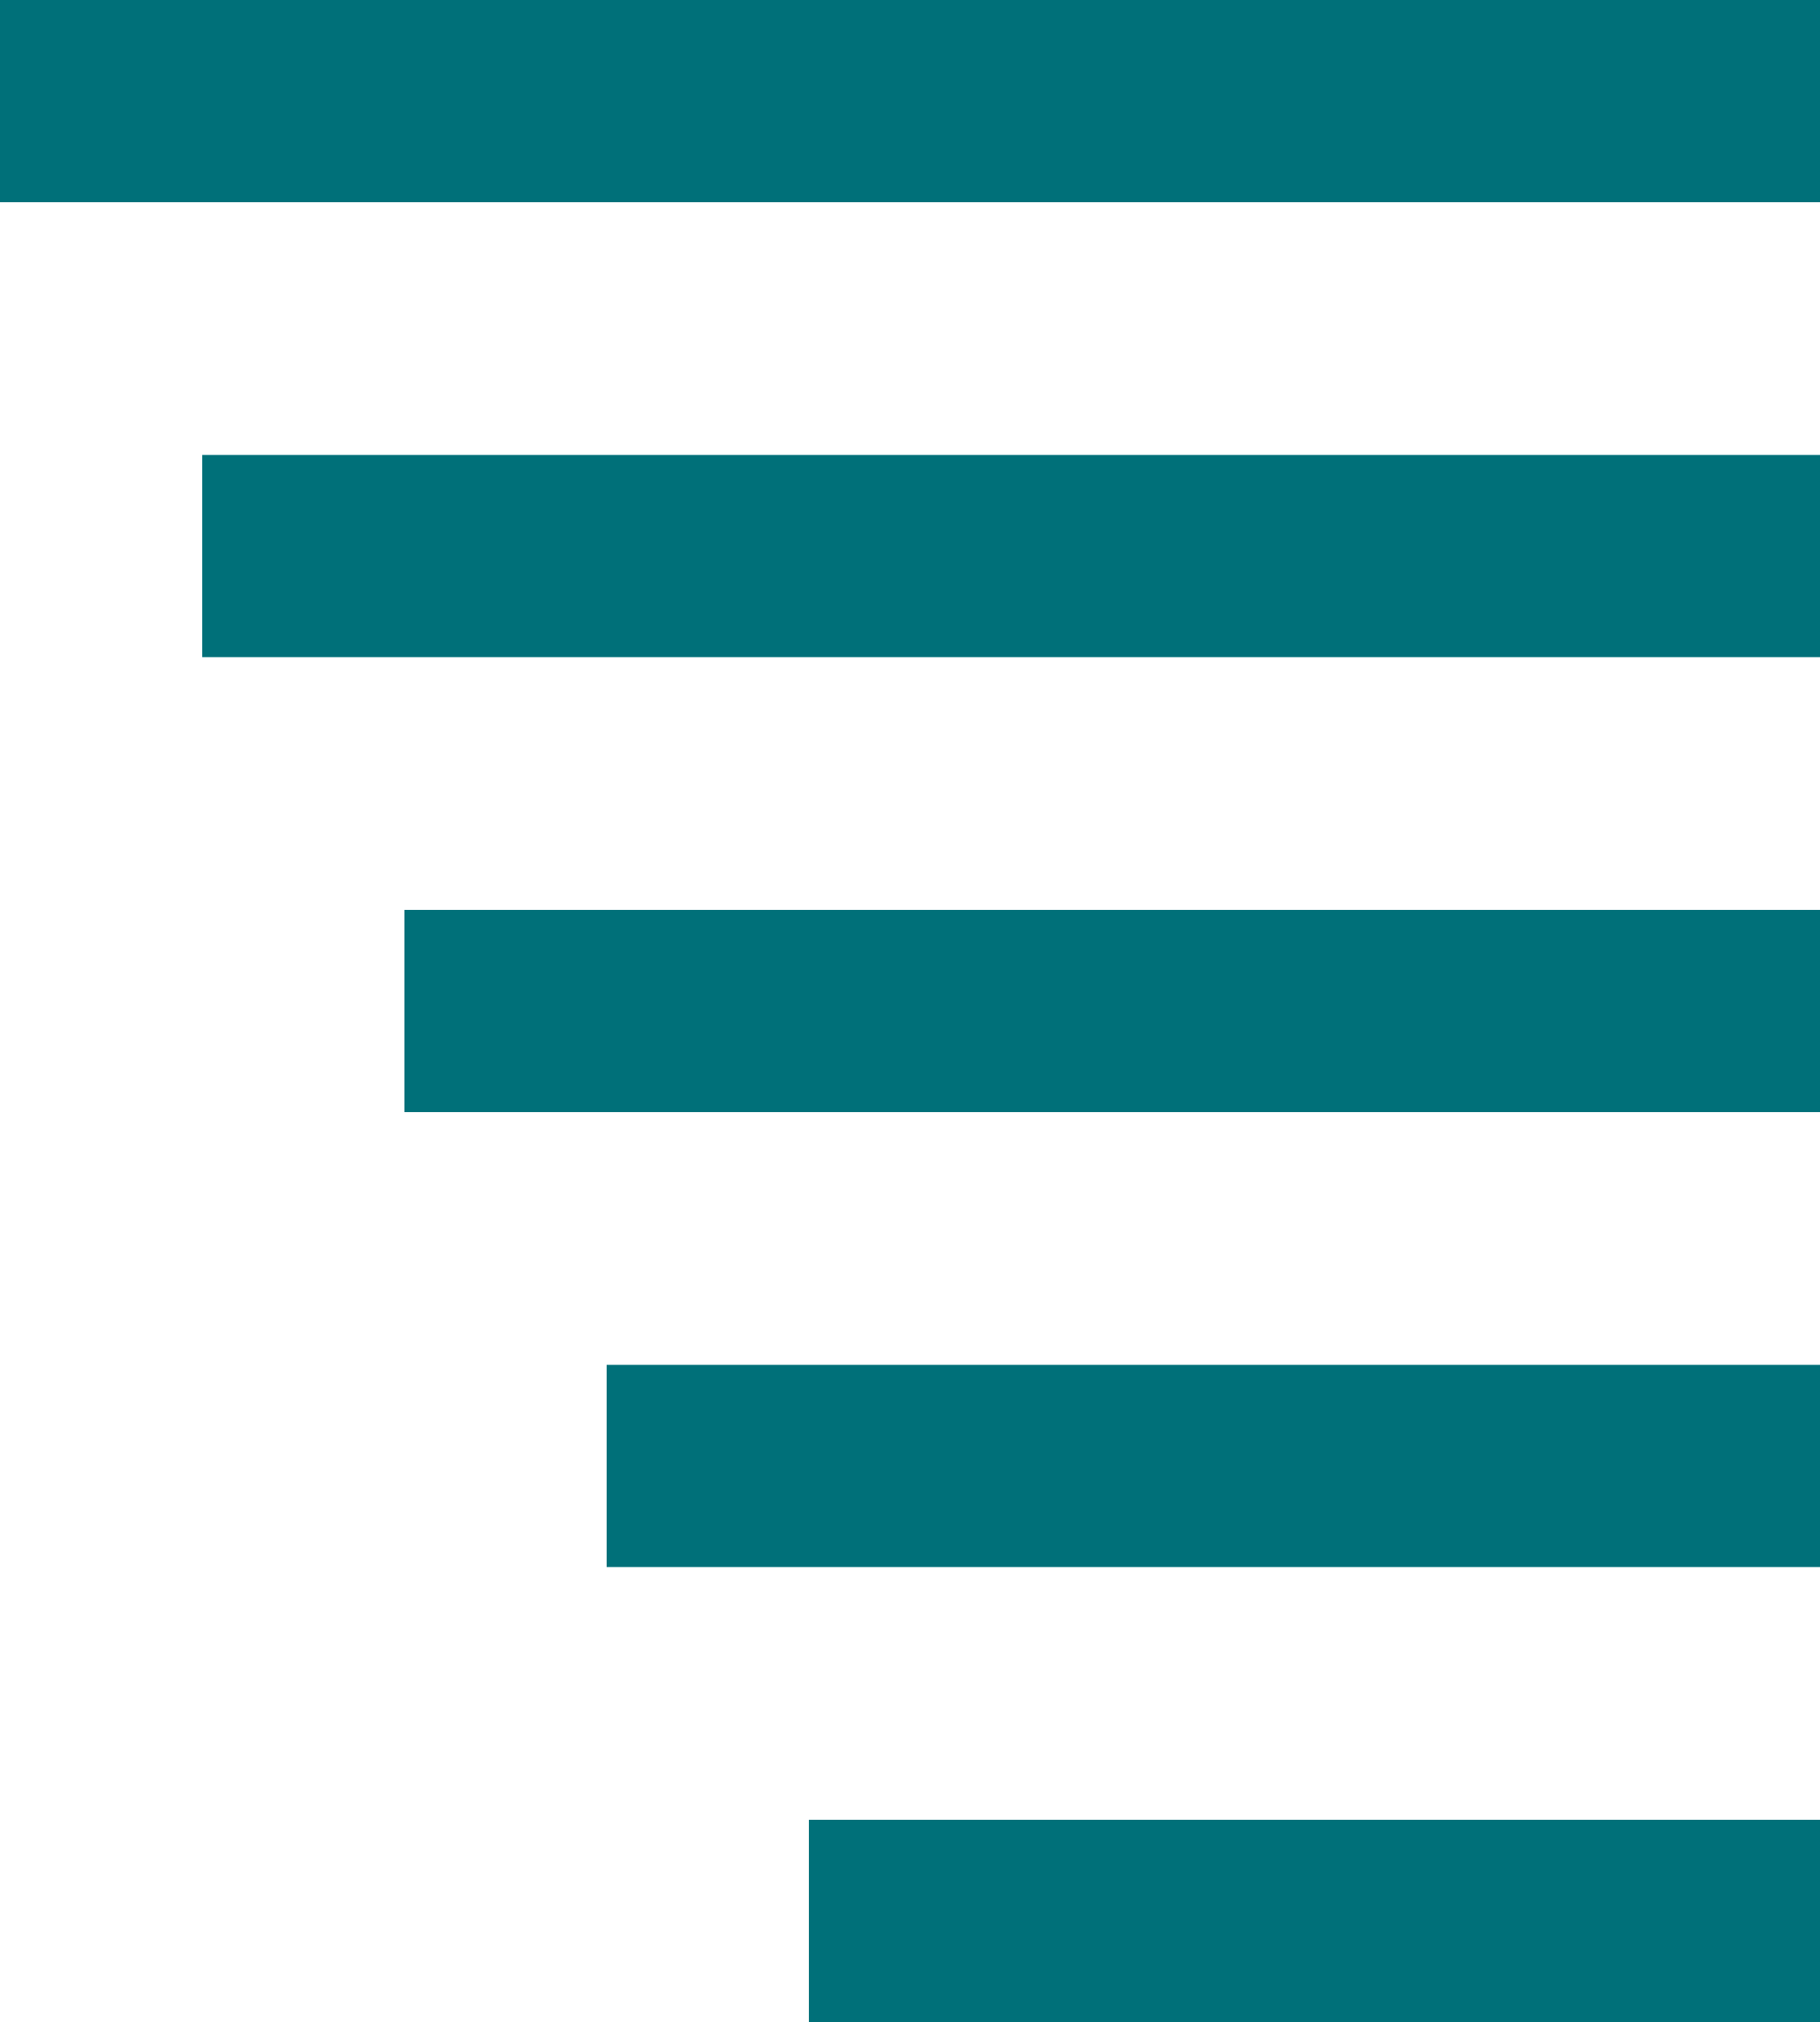
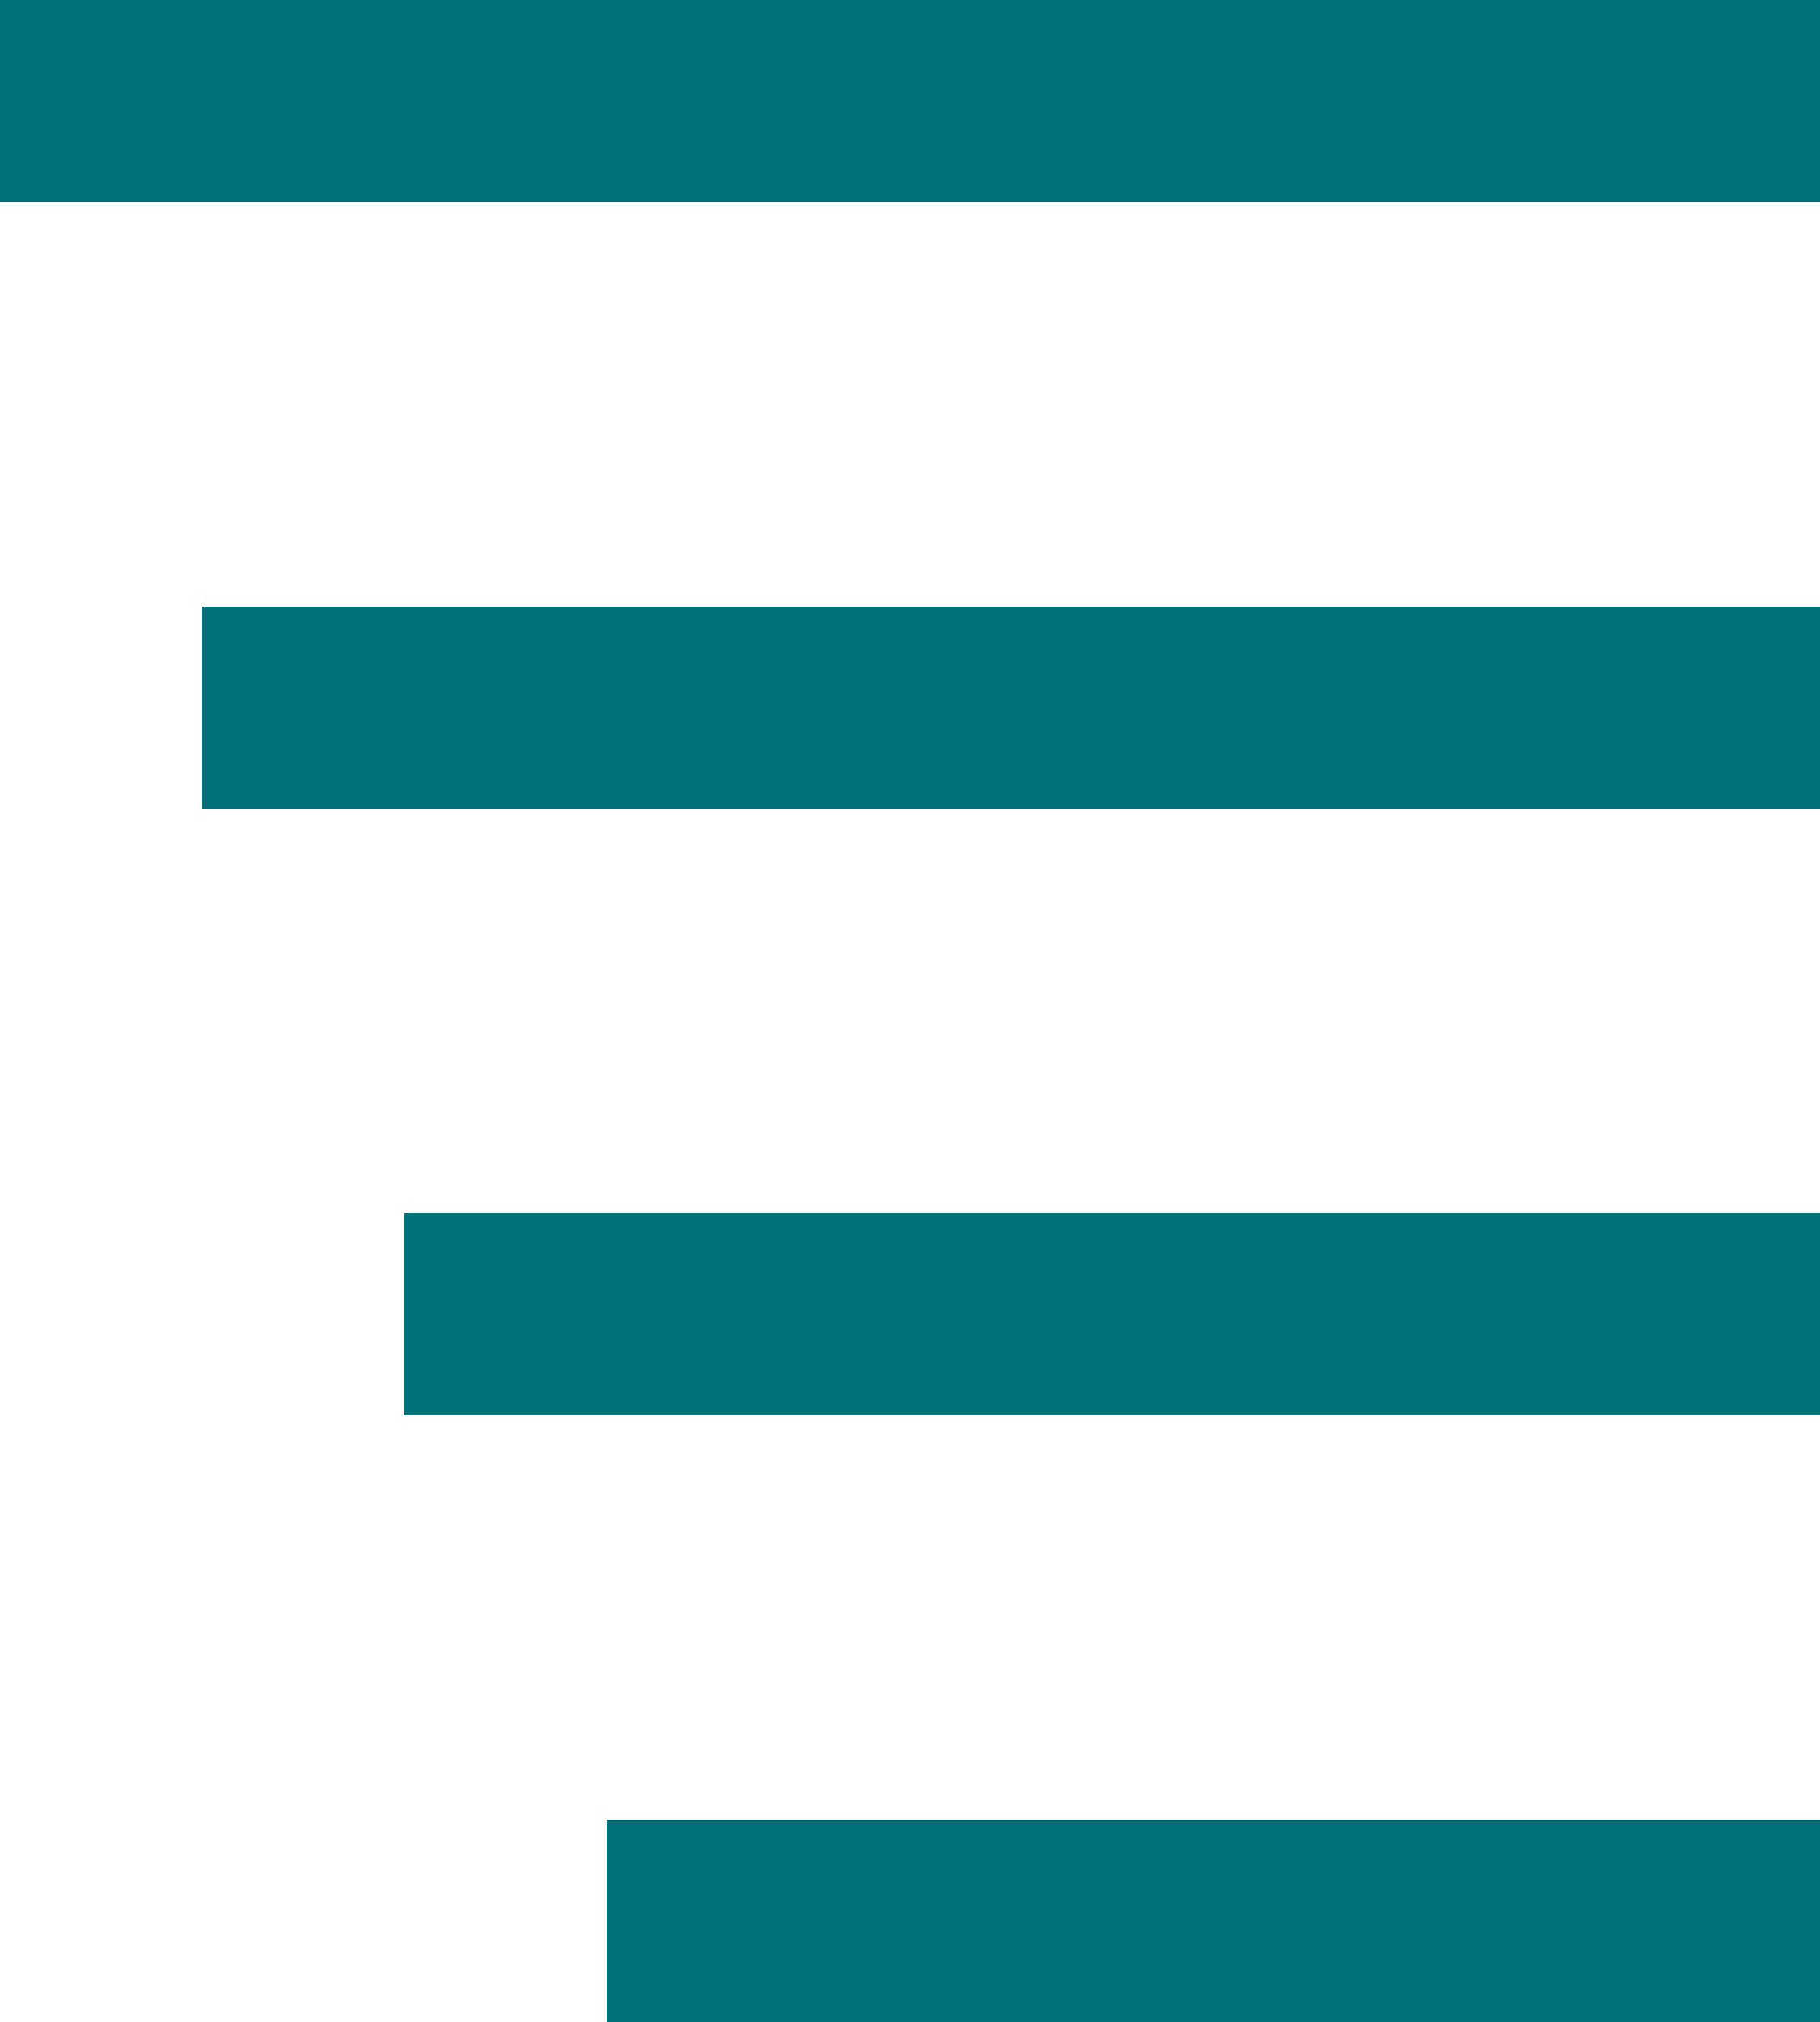
<svg xmlns="http://www.w3.org/2000/svg" width="18" height="20" viewBox="0 0 18 20" fill="none">
  <path d="M0 1H18" stroke="#007079" stroke-width="2" />
-   <path d="M4 10L18 10" stroke="#007079" stroke-width="2" />
-   <path d="M2 5.5L18 5.5" stroke="#007079" stroke-width="2" />
-   <path d="M8 19L18 19" stroke="#007079" stroke-width="2" />
-   <path d="M6 14.5L18 14.5" stroke="#007079" stroke-width="2" />
+   <path d="M4 13L18 13" stroke="#007079" stroke-width="2" />
+   <path d="M2 7L18 7" stroke="#007079" stroke-width="2" />
+   <path d="M6 19L18 19" stroke="#007079" stroke-width="2" />
</svg>
